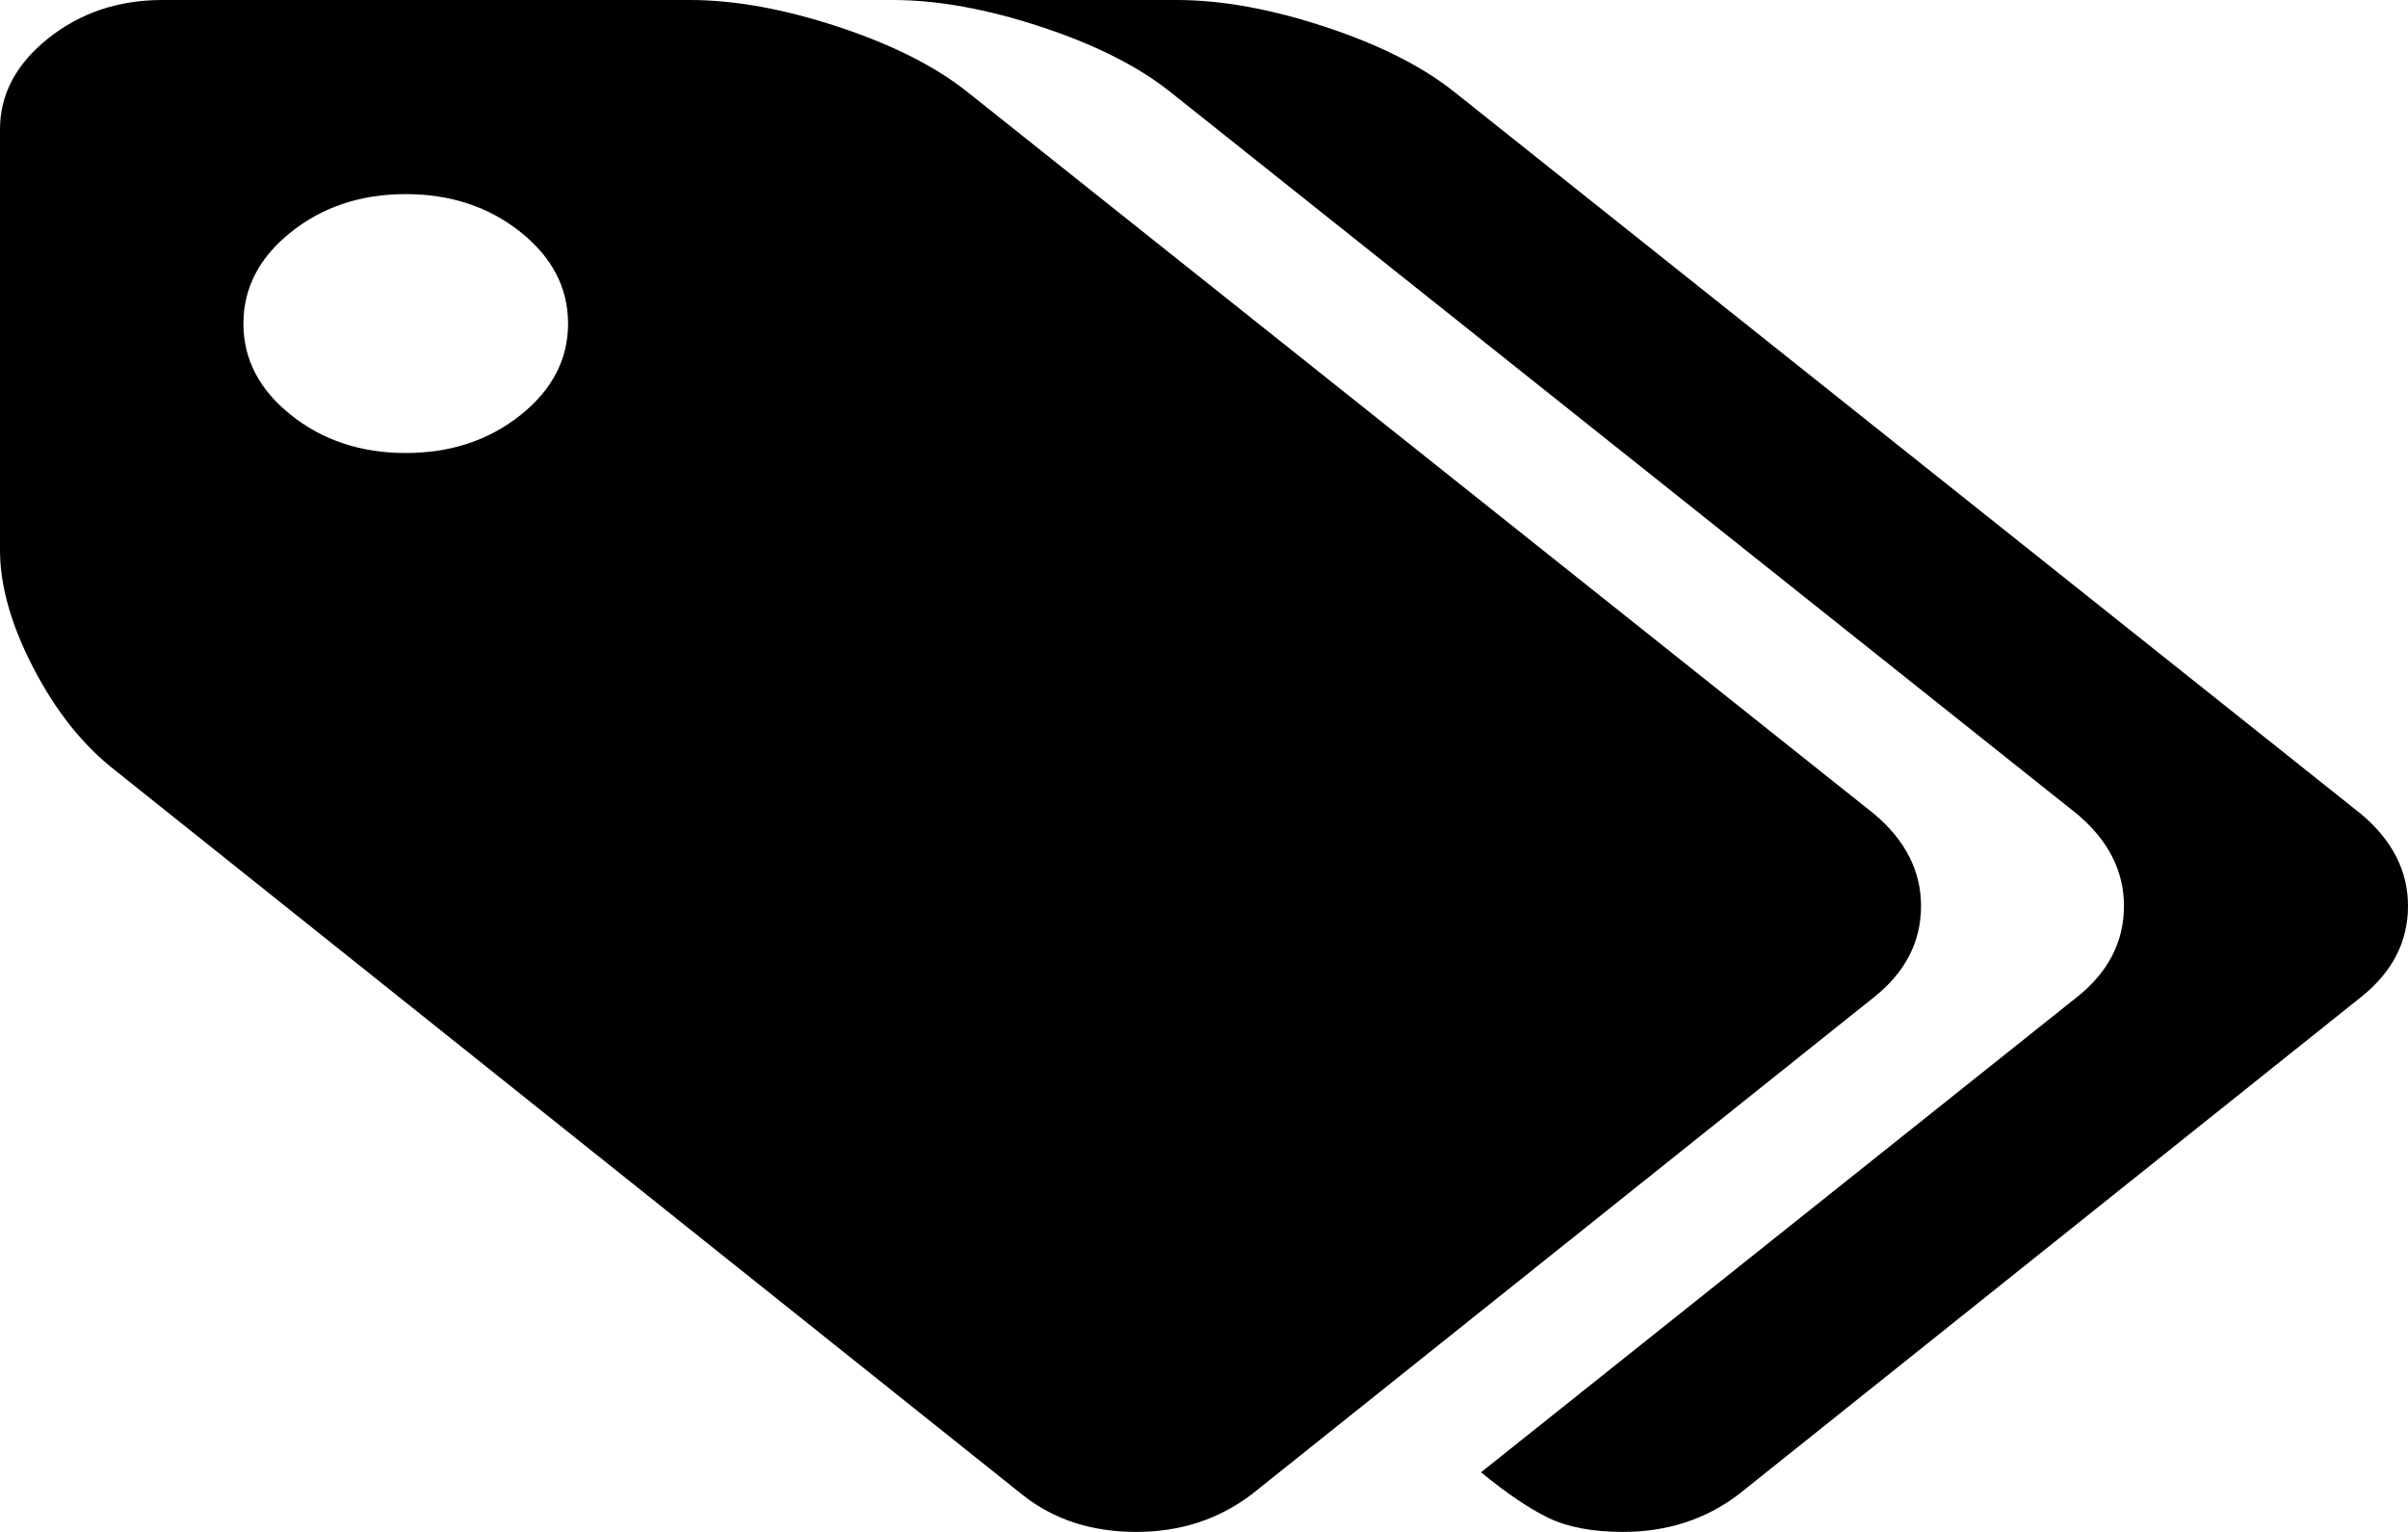
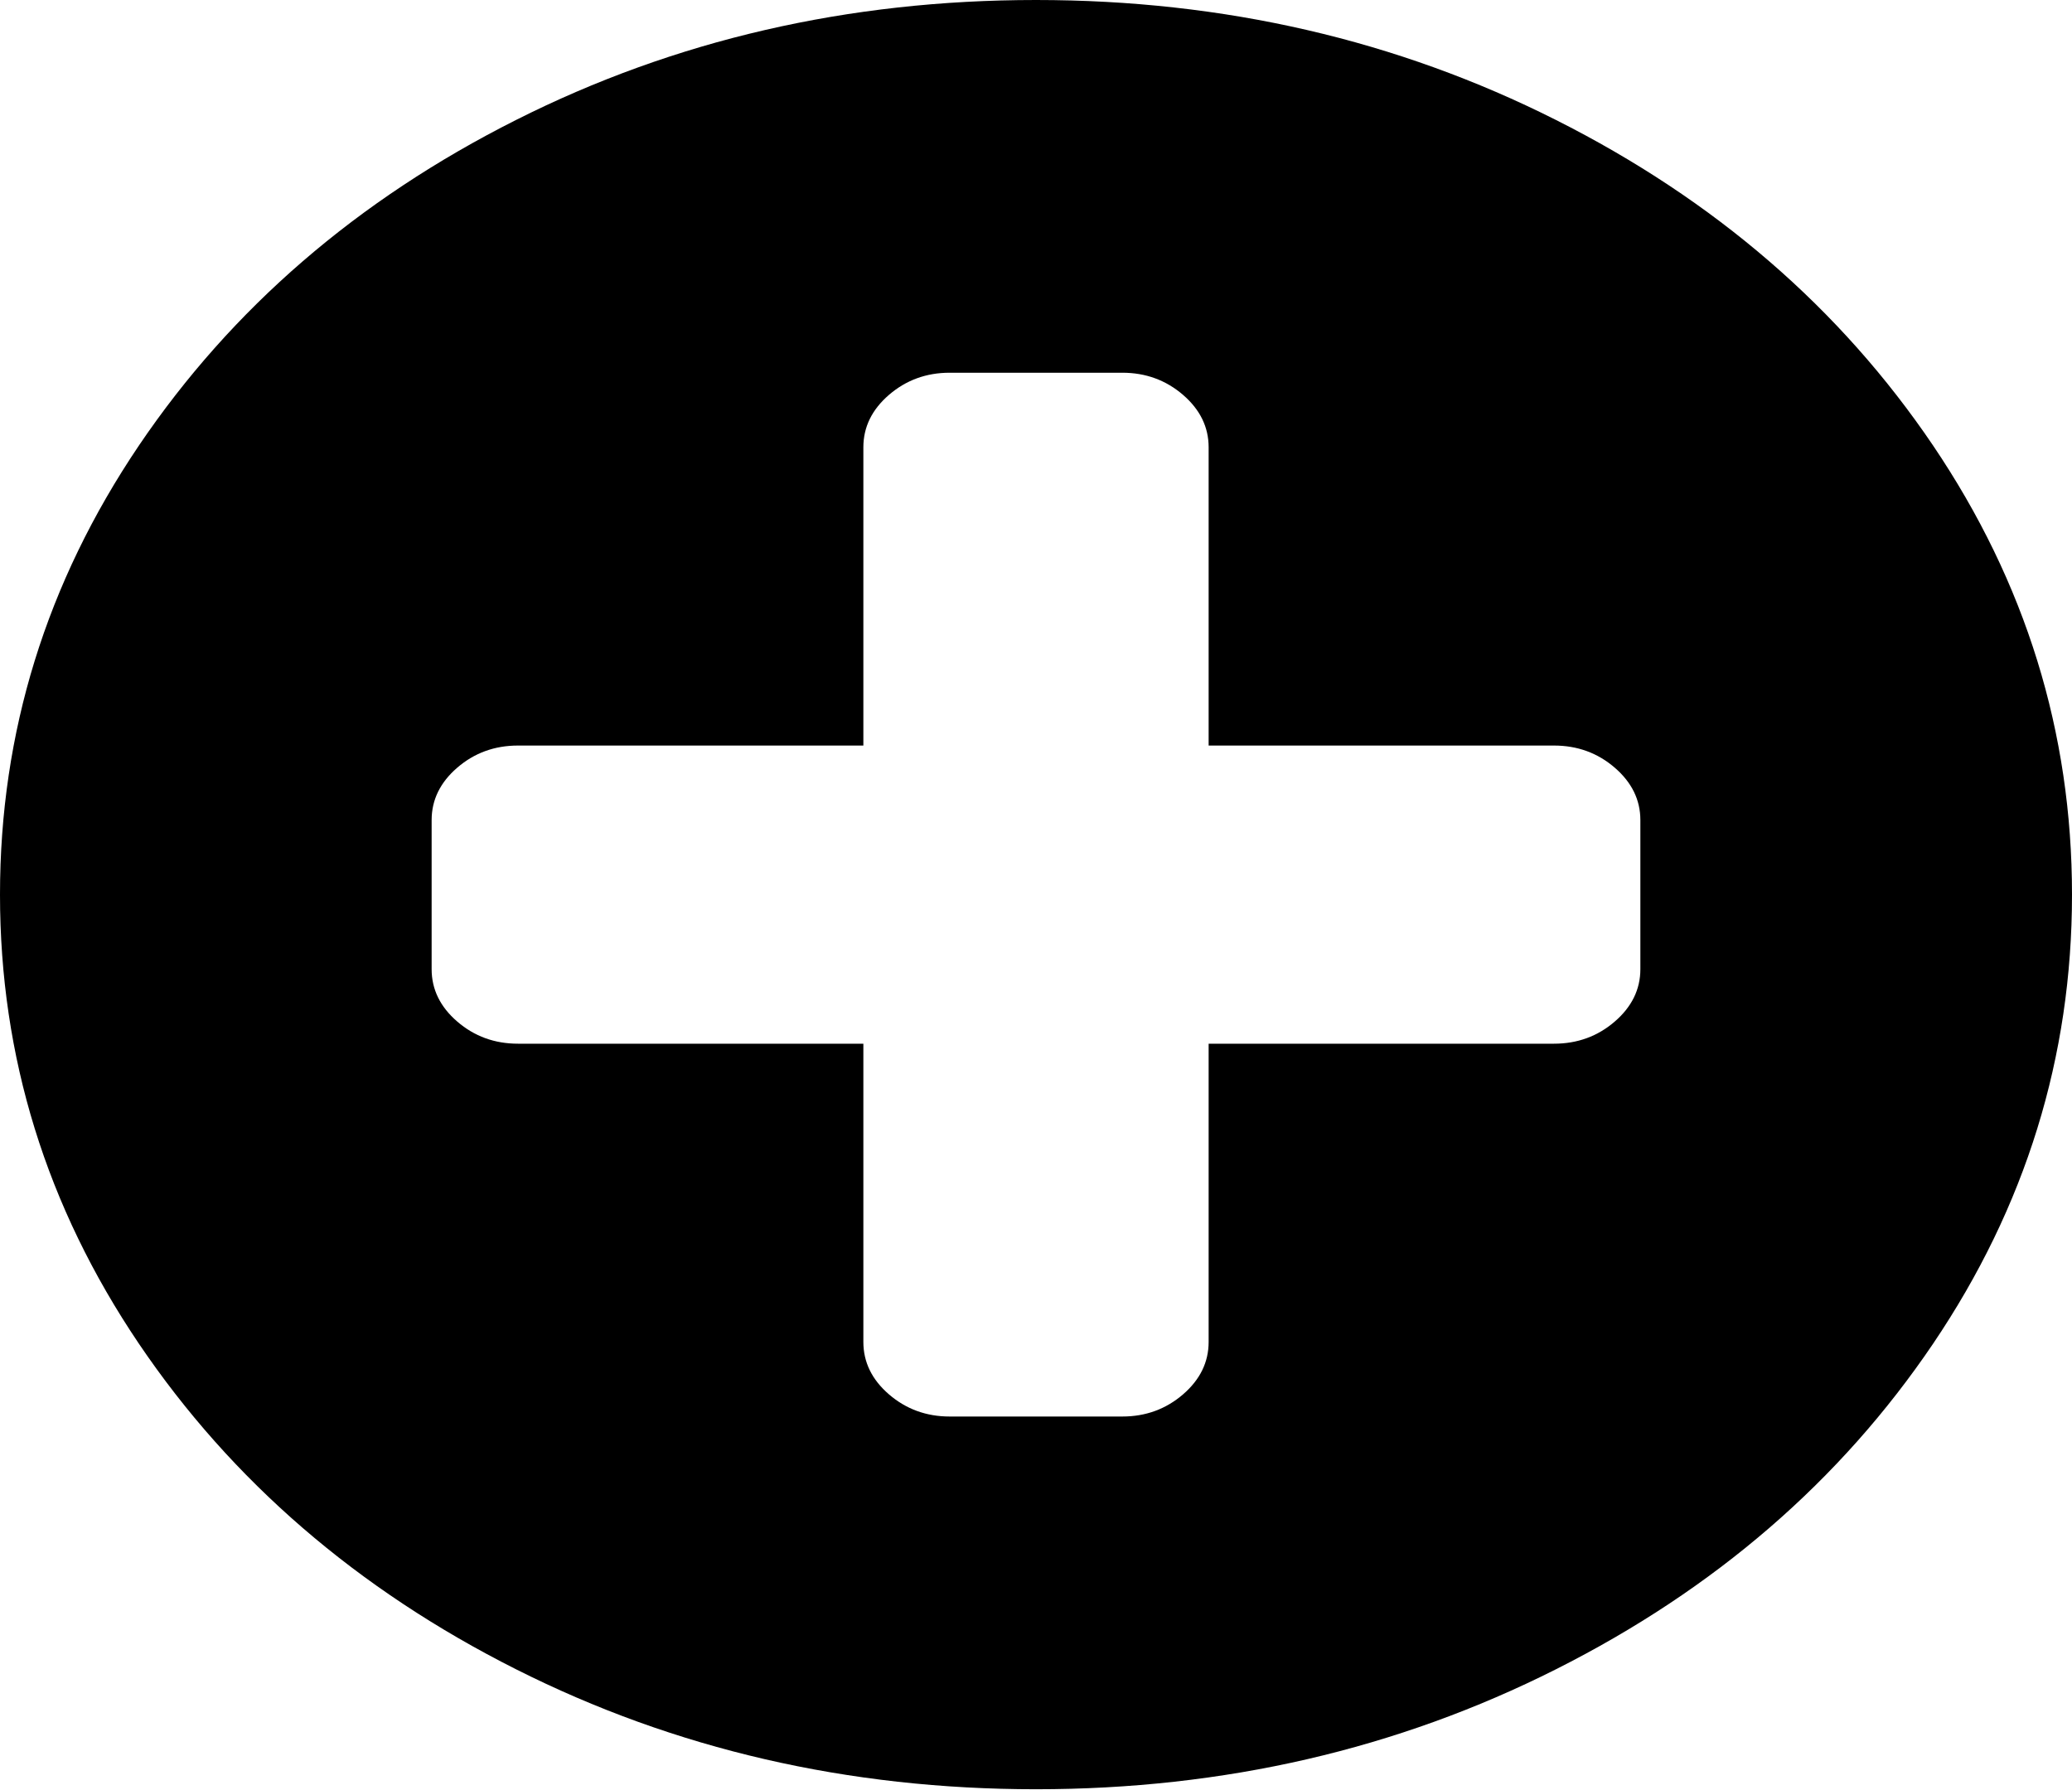
- <svg xmlns="http://www.w3.org/2000/svg" version="1.1" width="22px" height="14px">
-   <g transform="matrix(1 0 0 1 -407 -135 )">
-     <path d="M 4.756 3.793  C 5.045 3.562  5.19 3.284  5.19 2.957  C 5.19 2.631  5.045 2.352  4.756 2.121  C 4.466 1.89  4.117 1.774  3.707 1.774  C 3.298 1.774  2.948 1.89  2.659 2.121  C 2.369 2.352  2.224 2.631  2.224 2.957  C 2.224 3.284  2.369 3.562  2.659 3.793  C 2.948 4.024  3.298 4.14  3.707 4.14  C 4.117 4.14  4.466 4.024  4.756 3.793  Z M 17.123 7.439  C 17.408 7.679  17.551 7.96  17.551 8.28  C 17.551 8.606  17.408 8.884  17.123 9.112  L 11.434 13.658  C 11.133 13.886  10.782 14  10.38 14  C 9.971 14  9.623 13.886  9.338 13.658  L 1.054 7.042  C 0.761 6.814  0.512 6.503  0.307 6.108  C 0.102 5.714  0 5.354  0 5.027  L 0 1.183  C 0 0.862  0.147 0.585  0.44 0.351  C 0.734 0.117  1.081 0  1.483 0  L 6.302 0  C 6.712 0  7.163 0.082  7.658 0.245  C 8.152 0.408  8.546 0.607  8.839 0.841  L 17.123 7.439  Z M 21.571 7.439  C 21.857 7.679  22 7.96  22 8.28  C 22 8.606  21.857 8.884  21.571 9.112  L 15.883 13.658  C 15.582 13.886  15.23 14  14.829 14  C 14.551 14  14.323 13.957  14.145 13.871  C 13.968 13.784  13.763 13.646  13.531 13.455  L 18.976 9.112  C 19.262 8.884  19.405 8.606  19.405 8.28  C 19.405 7.96  19.262 7.679  18.976 7.439  L 10.693 0.841  C 10.4 0.607  10.006 0.408  9.511 0.245  C 9.017 0.082  8.565 0  8.156 0  L 10.751 0  C 11.16 0  11.612 0.082  12.106 0.245  C 12.601 0.408  12.995 0.607  13.288 0.841  L 21.571 7.439  Z " fill-rule="nonzero" fill="#000000" stroke="none" transform="matrix(1 0 0 1 407 135 )" />
+ <svg xmlns="http://www.w3.org/2000/svg" version="1.1" width="22px" height="19px">
+   <g transform="matrix(1 0 0 1 -604 -132 )">
+     <path d="M 17.145 10.848  C 17.326 10.692  17.417 10.506  17.417 10.292  L 17.417 8.708  C 17.417 8.494  17.326 8.308  17.145 8.152  C 16.963 7.995  16.748 7.917  16.5 7.917  L 12.833 7.917  L 12.833 4.75  C 12.833 4.536  12.743 4.35  12.561 4.193  C 12.38 4.037  12.165 3.958  11.917 3.958  L 10.083 3.958  C 9.835 3.958  9.62 4.037  9.439 4.193  C 9.257 4.35  9.167 4.536  9.167 4.75  L 9.167 7.917  L 5.5 7.917  C 5.252 7.917  5.037 7.995  4.855 8.152  C 4.674 8.308  4.583 8.494  4.583 8.708  L 4.583 10.292  C 4.583 10.506  4.674 10.692  4.855 10.848  C 5.037 11.005  5.252 11.083  5.5 11.083  L 9.167 11.083  L 9.167 14.25  C 9.167 14.464  9.257 14.65  9.439 14.807  C 9.62 14.963  9.835 15.042  10.083 15.042  L 11.917 15.042  C 12.165 15.042  12.38 14.963  12.561 14.807  C 12.743 14.65  12.833 14.464  12.833 14.25  L 12.833 11.083  L 16.5 11.083  C 16.748 11.083  16.963 11.005  17.145 10.848  Z M 20.525 4.731  C 21.508 6.187  22 7.776  22 9.5  C 22 11.224  21.508 12.813  20.525 14.269  C 19.541 15.724  18.207 16.877  16.521 17.726  C 14.836 18.575  12.996 19  11 19  C 9.004 19  7.164 18.575  5.479 17.726  C 3.793 16.877  2.459 15.724  1.475 14.269  C 0.492 12.813  0 11.224  0 9.5  C 0 7.776  0.492 6.187  1.475 4.731  C 2.459 3.276  3.793 2.123  5.479 1.274  C 7.164 0.425  9.004 0  11 0  C 12.996 0  14.836 0.425  16.521 1.274  C 18.207 2.123  19.541 3.276  20.525 4.731  Z " fill-rule="nonzero" fill="#000000" stroke="none" transform="matrix(1 0 0 1 604 132 )" />
  </g>
</svg>
